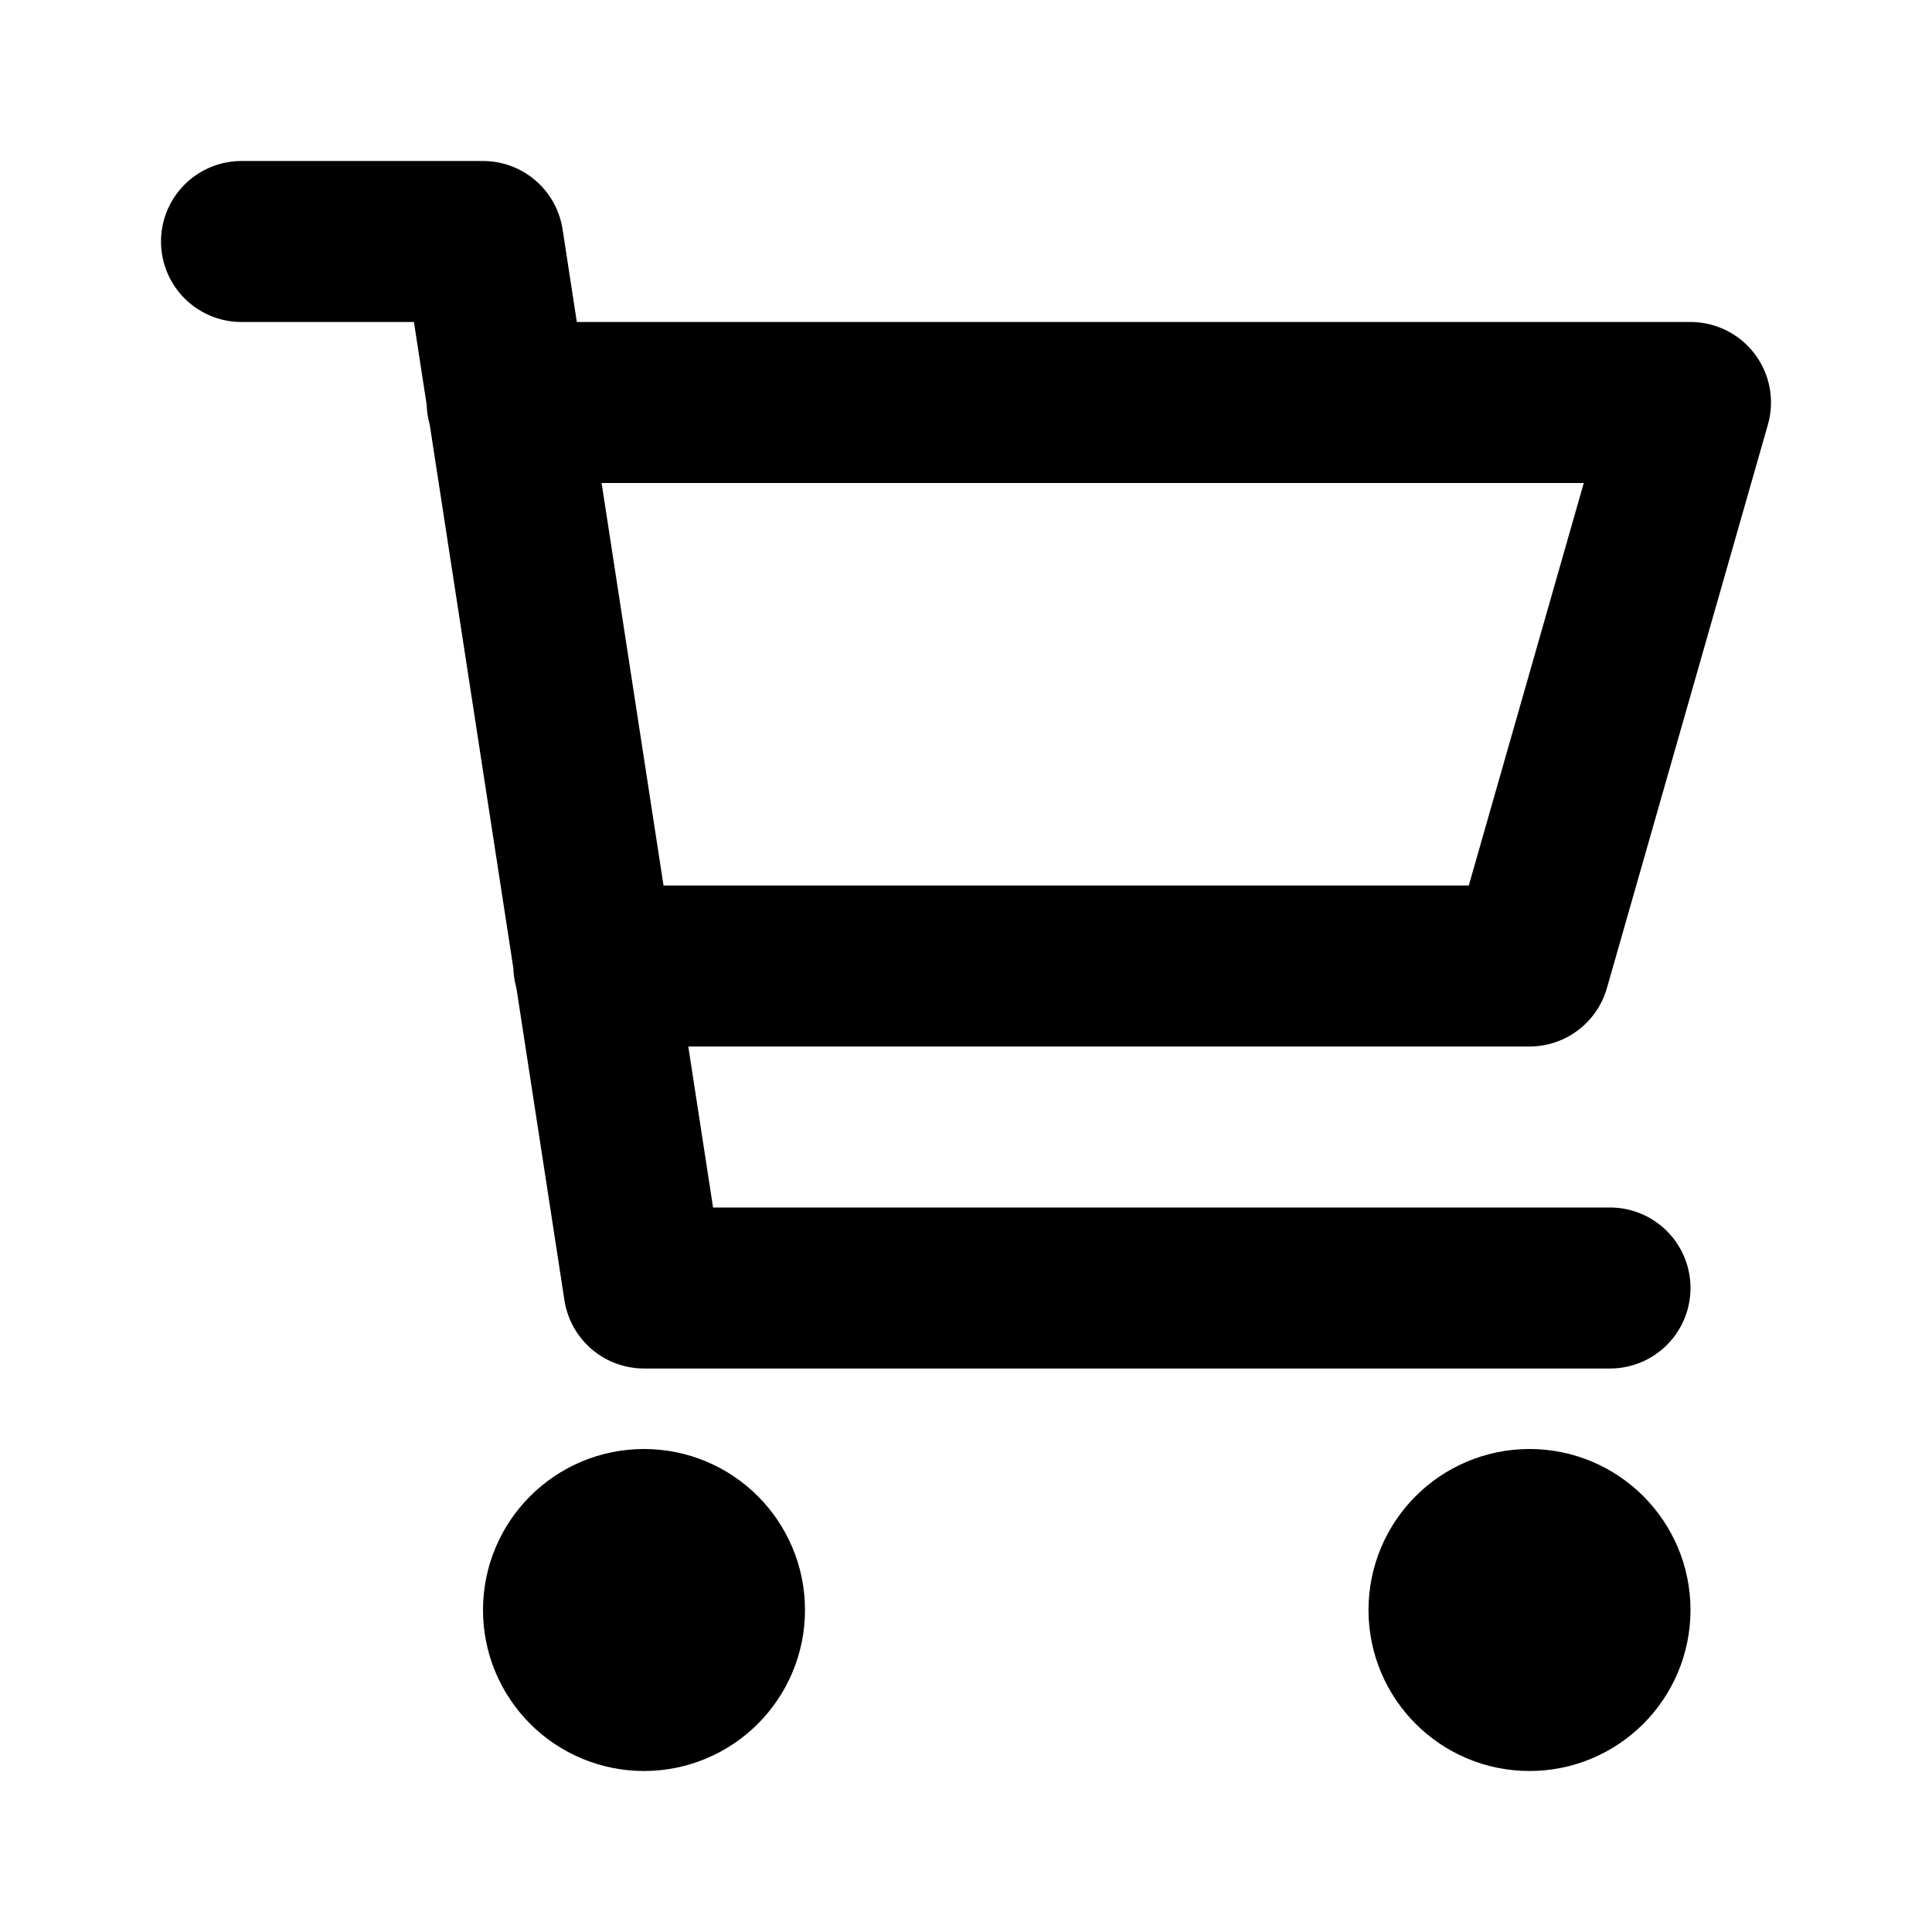
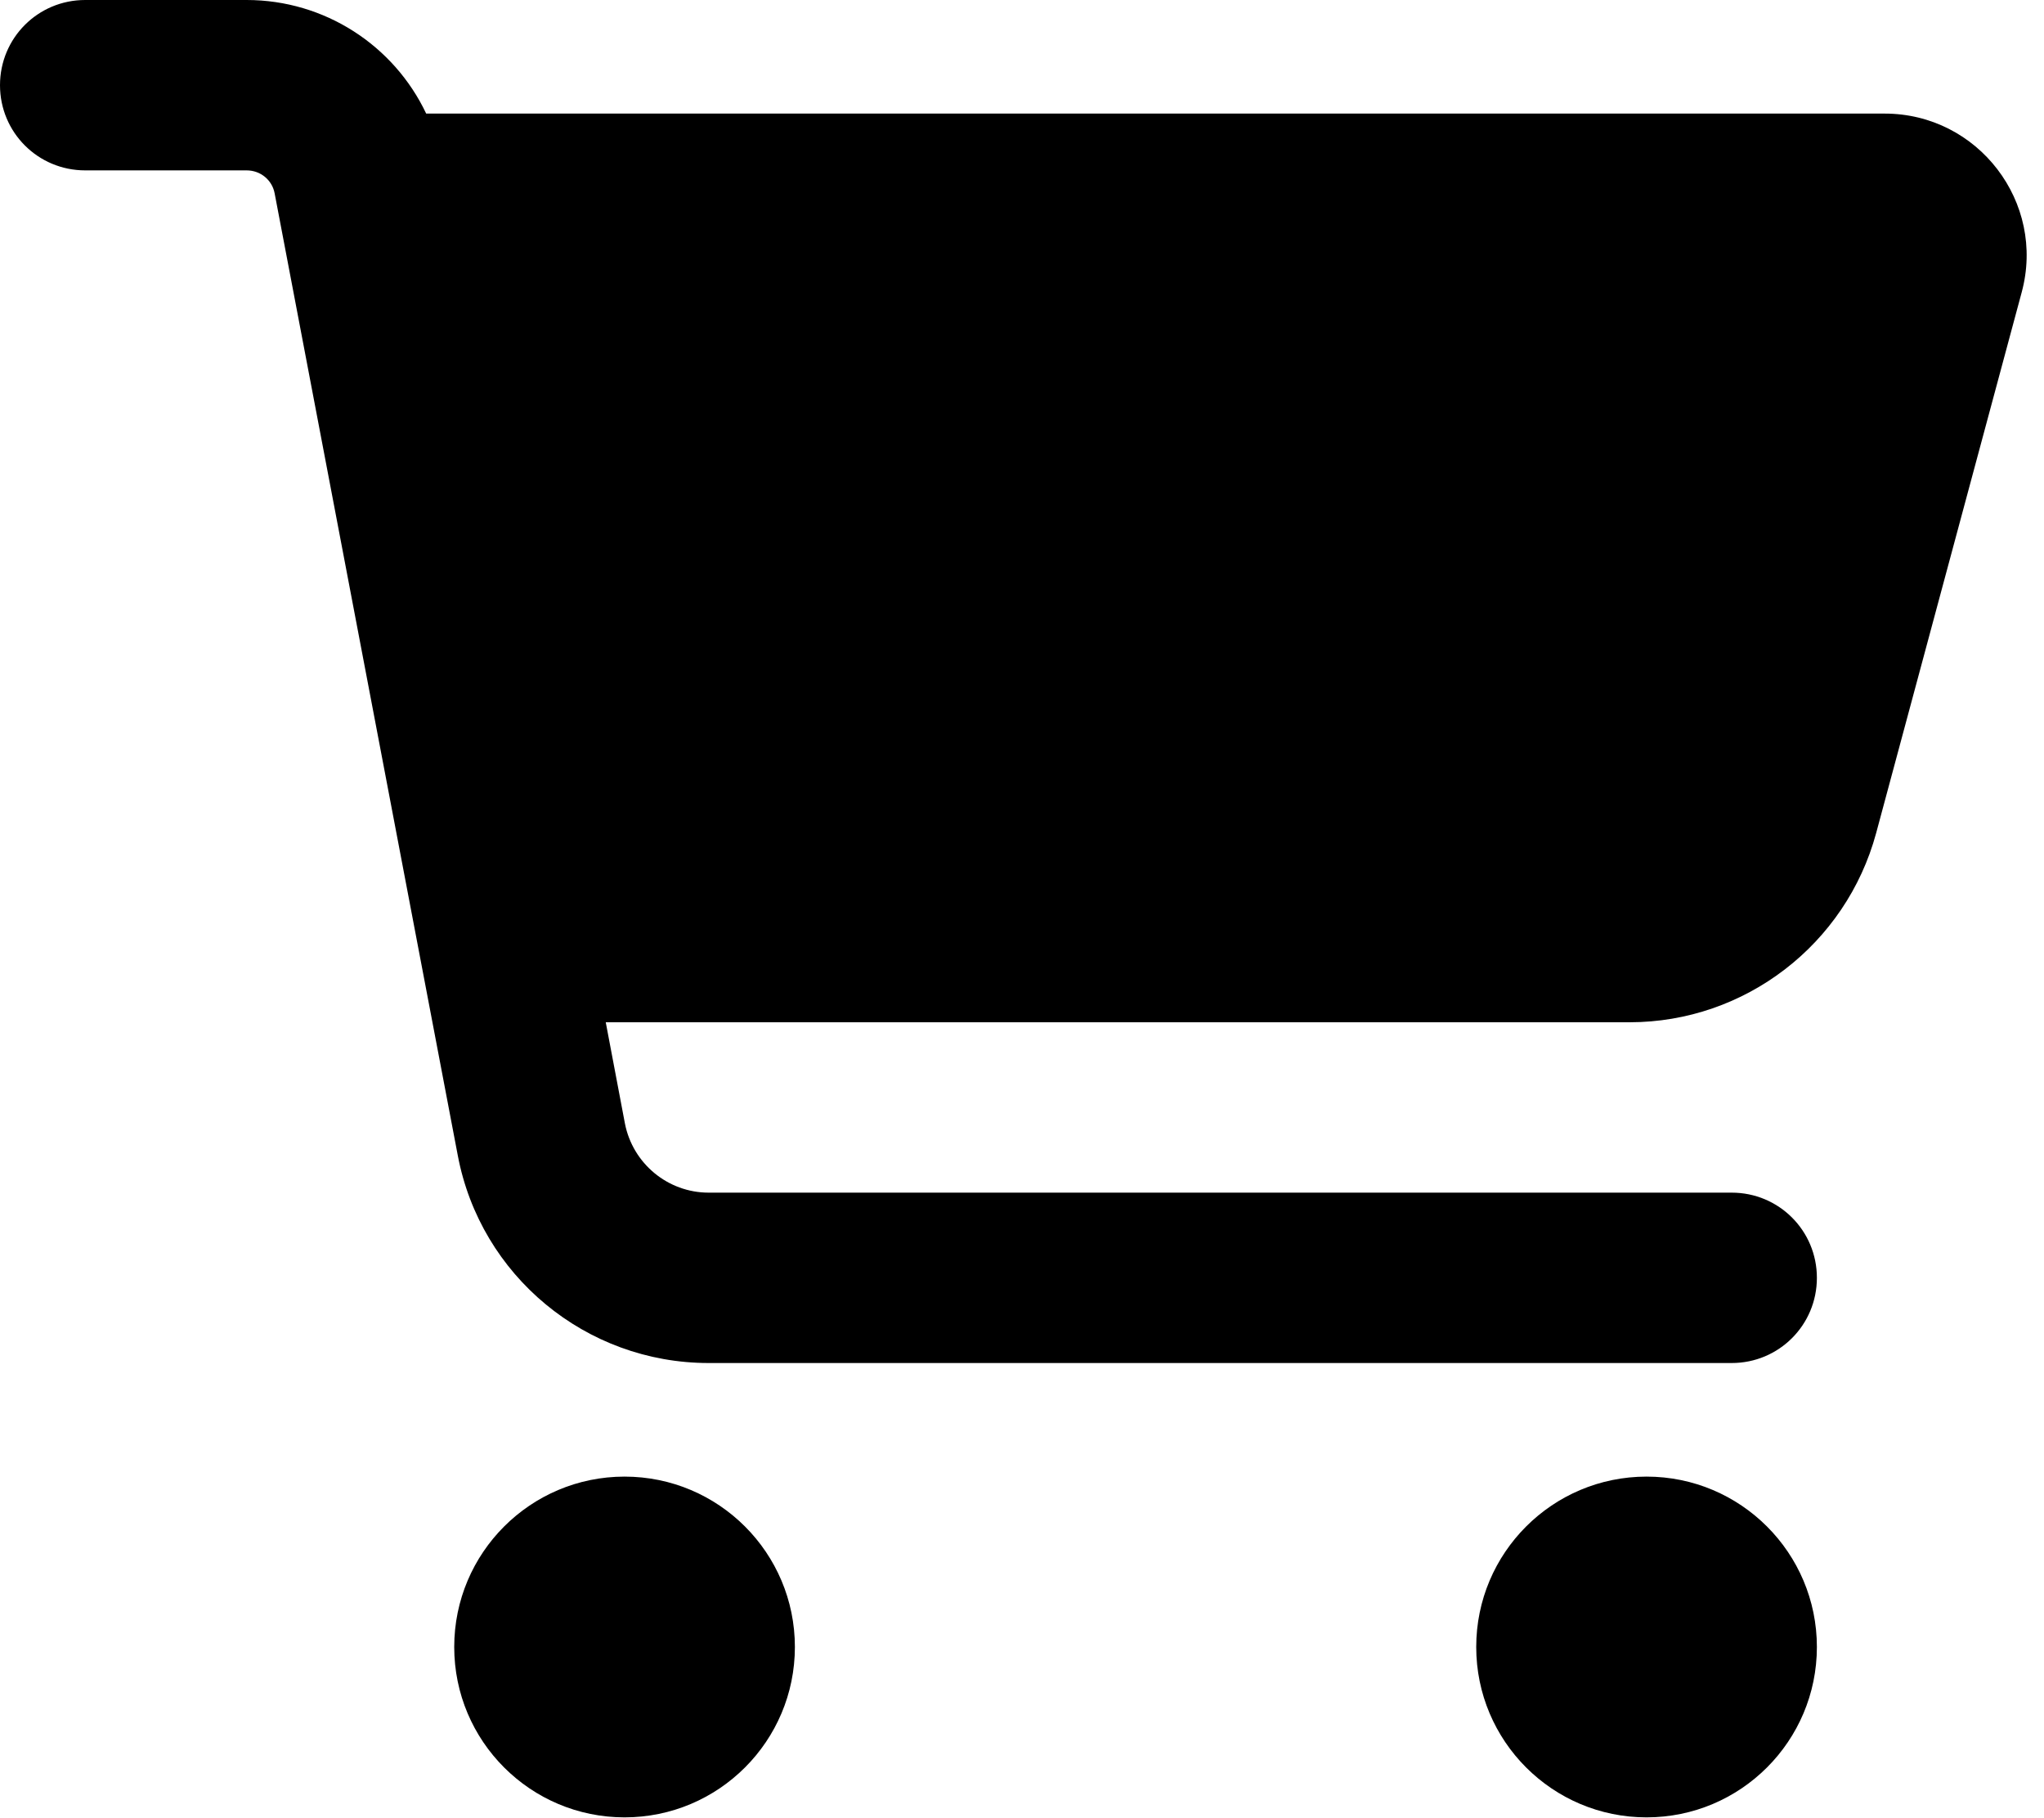
- <svg xmlns="http://www.w3.org/2000/svg" width="800px" height="800px" viewBox="0 0 24 24" fill="none">
-   <path d="M6.3 5H21L19 12H7.377M20 16H8L6 3H3M9 20C9 20.552 8.552 21 8 21C7.448 21 7 20.552 7 20C7 19.448 7.448 19 8 19C8.552 19 9 19.448 9 20ZM20 20C20 20.552 19.552 21 19 21C18.448 21 18 20.552 18 20C18 19.448 18.448 19 19 19C19.552 19 20 19.448 20 20Z" stroke="#000000" stroke-width="2" stroke-linecap="round" stroke-linejoin="round" />
+ <svg xmlns="http://www.w3.org/2000/svg" viewBox="0 0 576 512">
+   <path d="M0 24C0 10.7 10.7 0 24 0L69.5 0c22 0 41.5 12.8 50.6 32l411 0c26.3 0 45.5 25 38.6 50.4l-41 152.3c-8.5 31.4-37 53.3-69.5 53.3l-288.5 0 5.4 28.5c2.2 11.3 12.1 19.5 23.6 19.5L488 336c13.3 0 24 10.7 24 24s-10.7 24-24 24l-288.3 0c-34.6 0-64.3-24.6-70.7-58.5L77.4 54.5c-.7-3.8-4-6.5-7.9-6.5L24 48C10.7 48 0 37.3 0 24zM128 464a48 48 0 1 1 96 0 48 48 0 1 1 -96 0zm336-48a48 48 0 1 1 0 96 48 48 0 1 1 0-96z" />
</svg>
